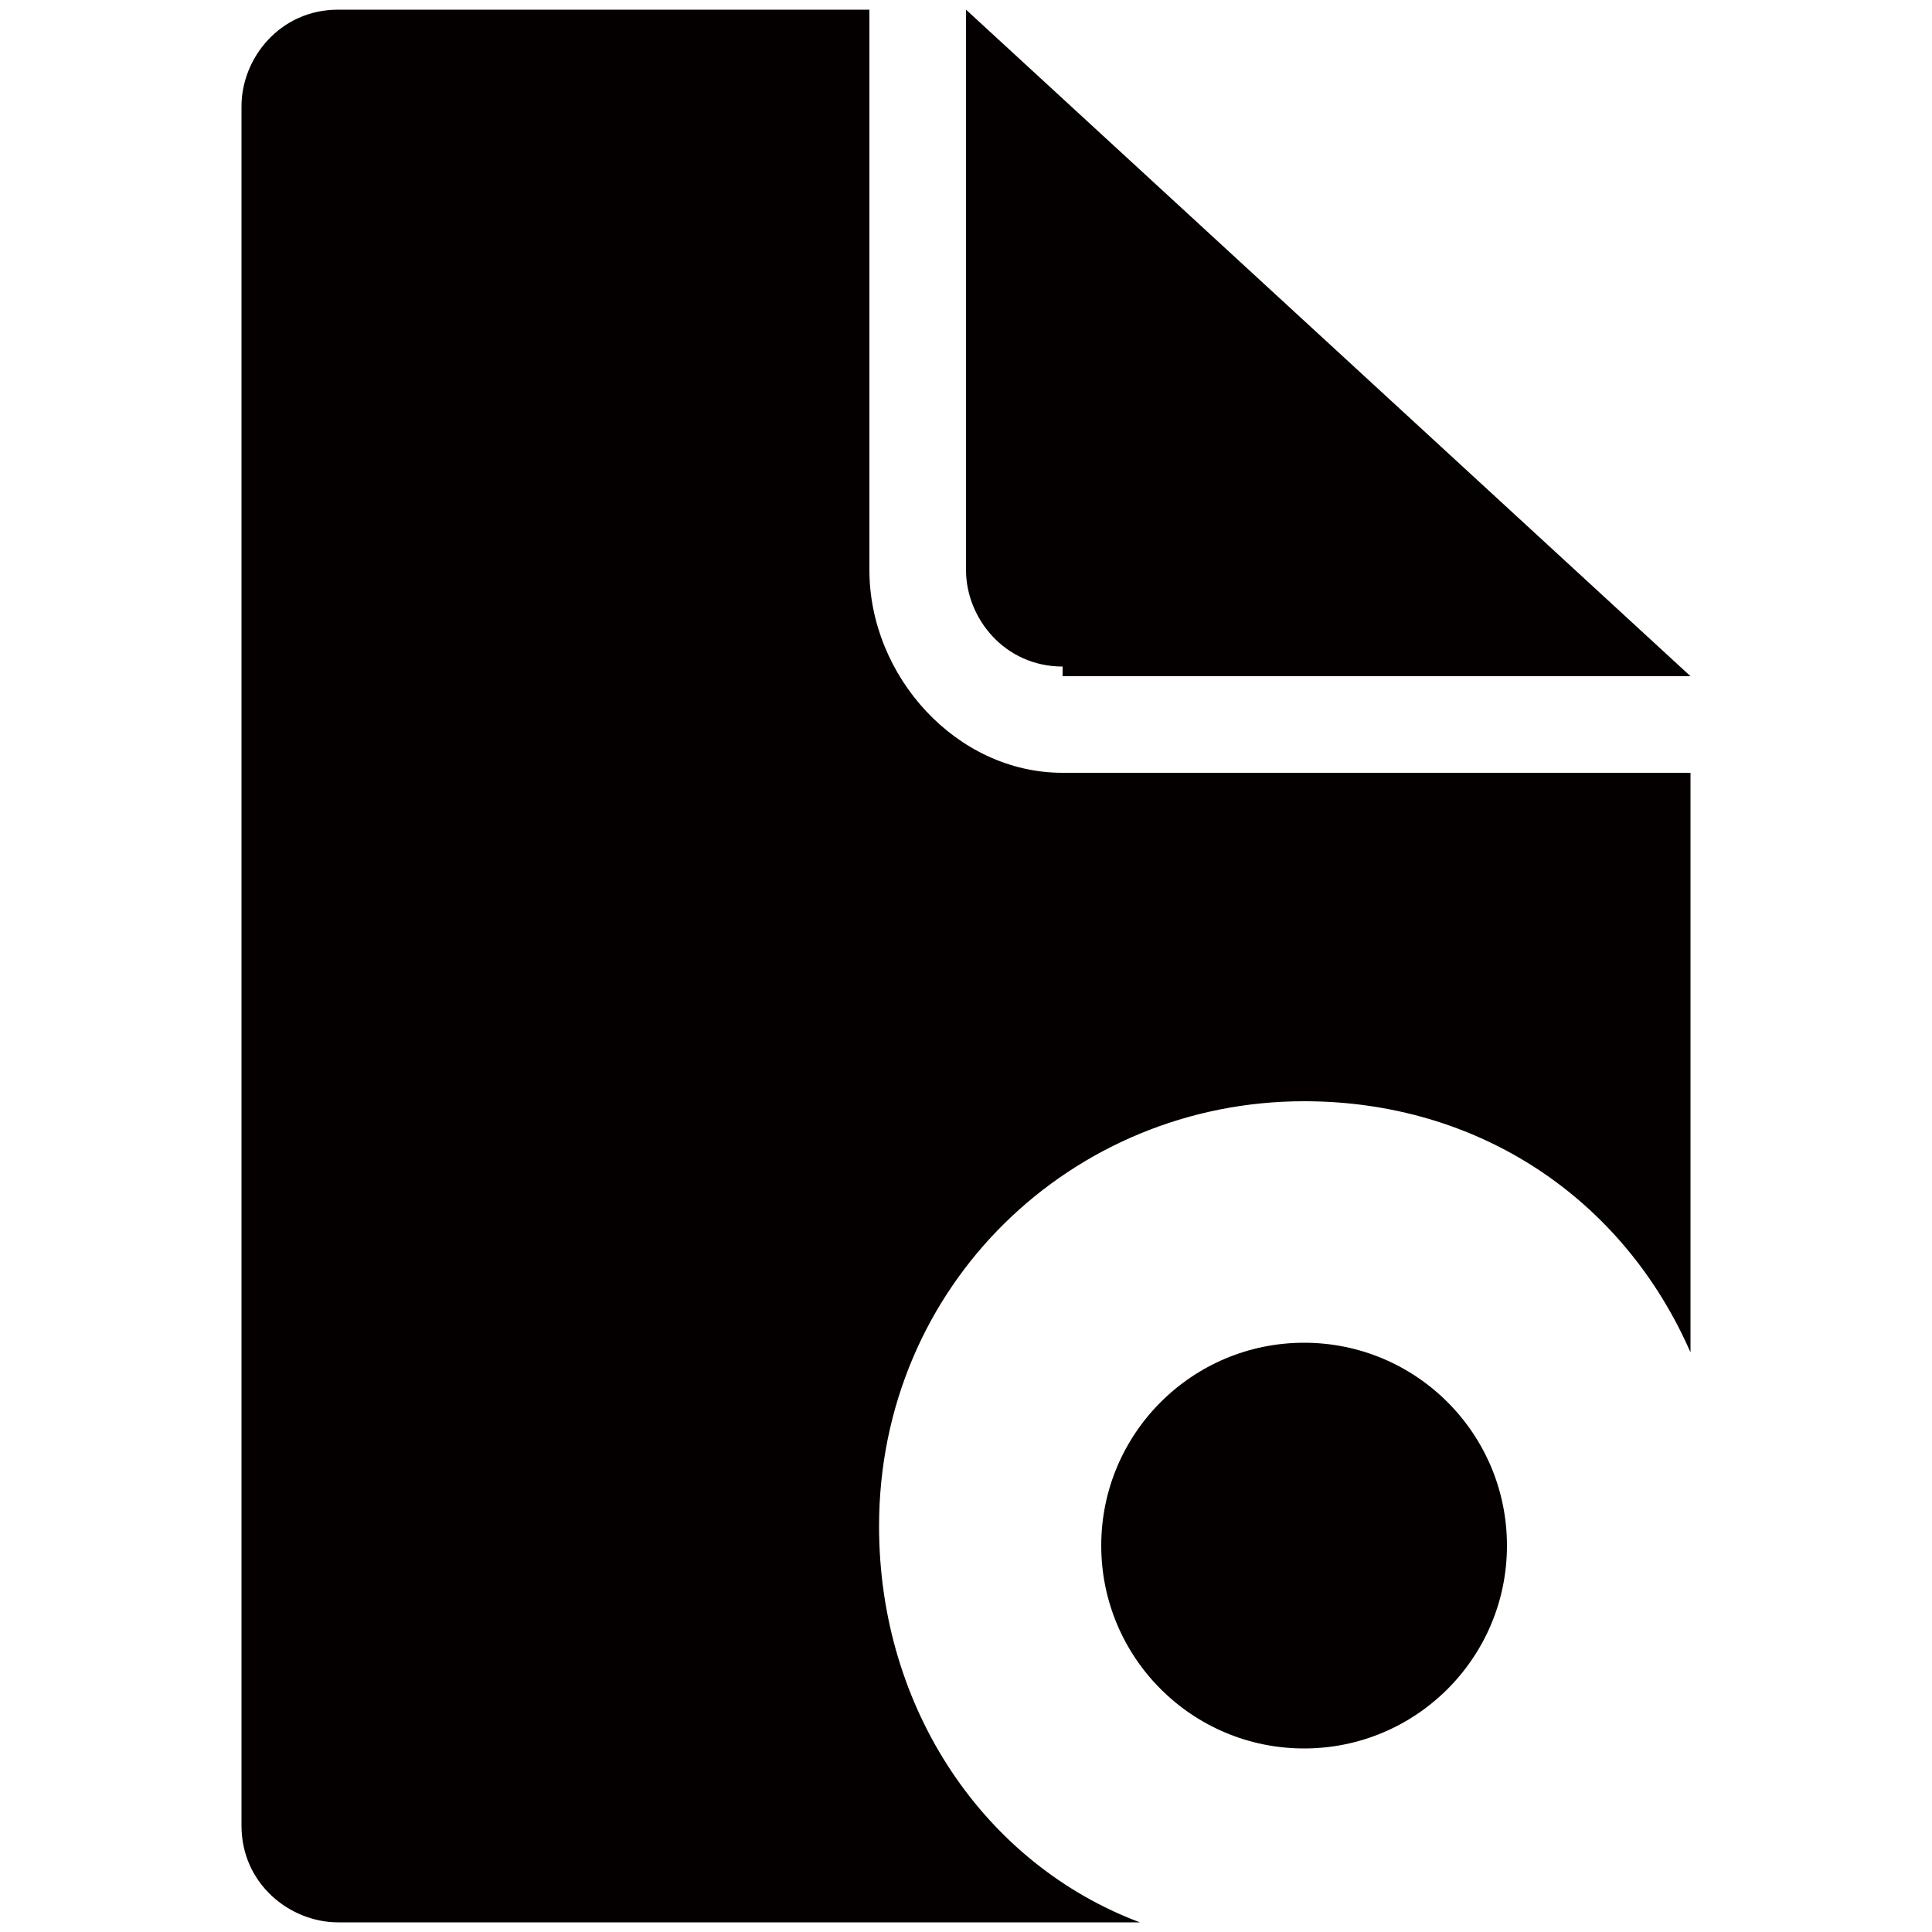
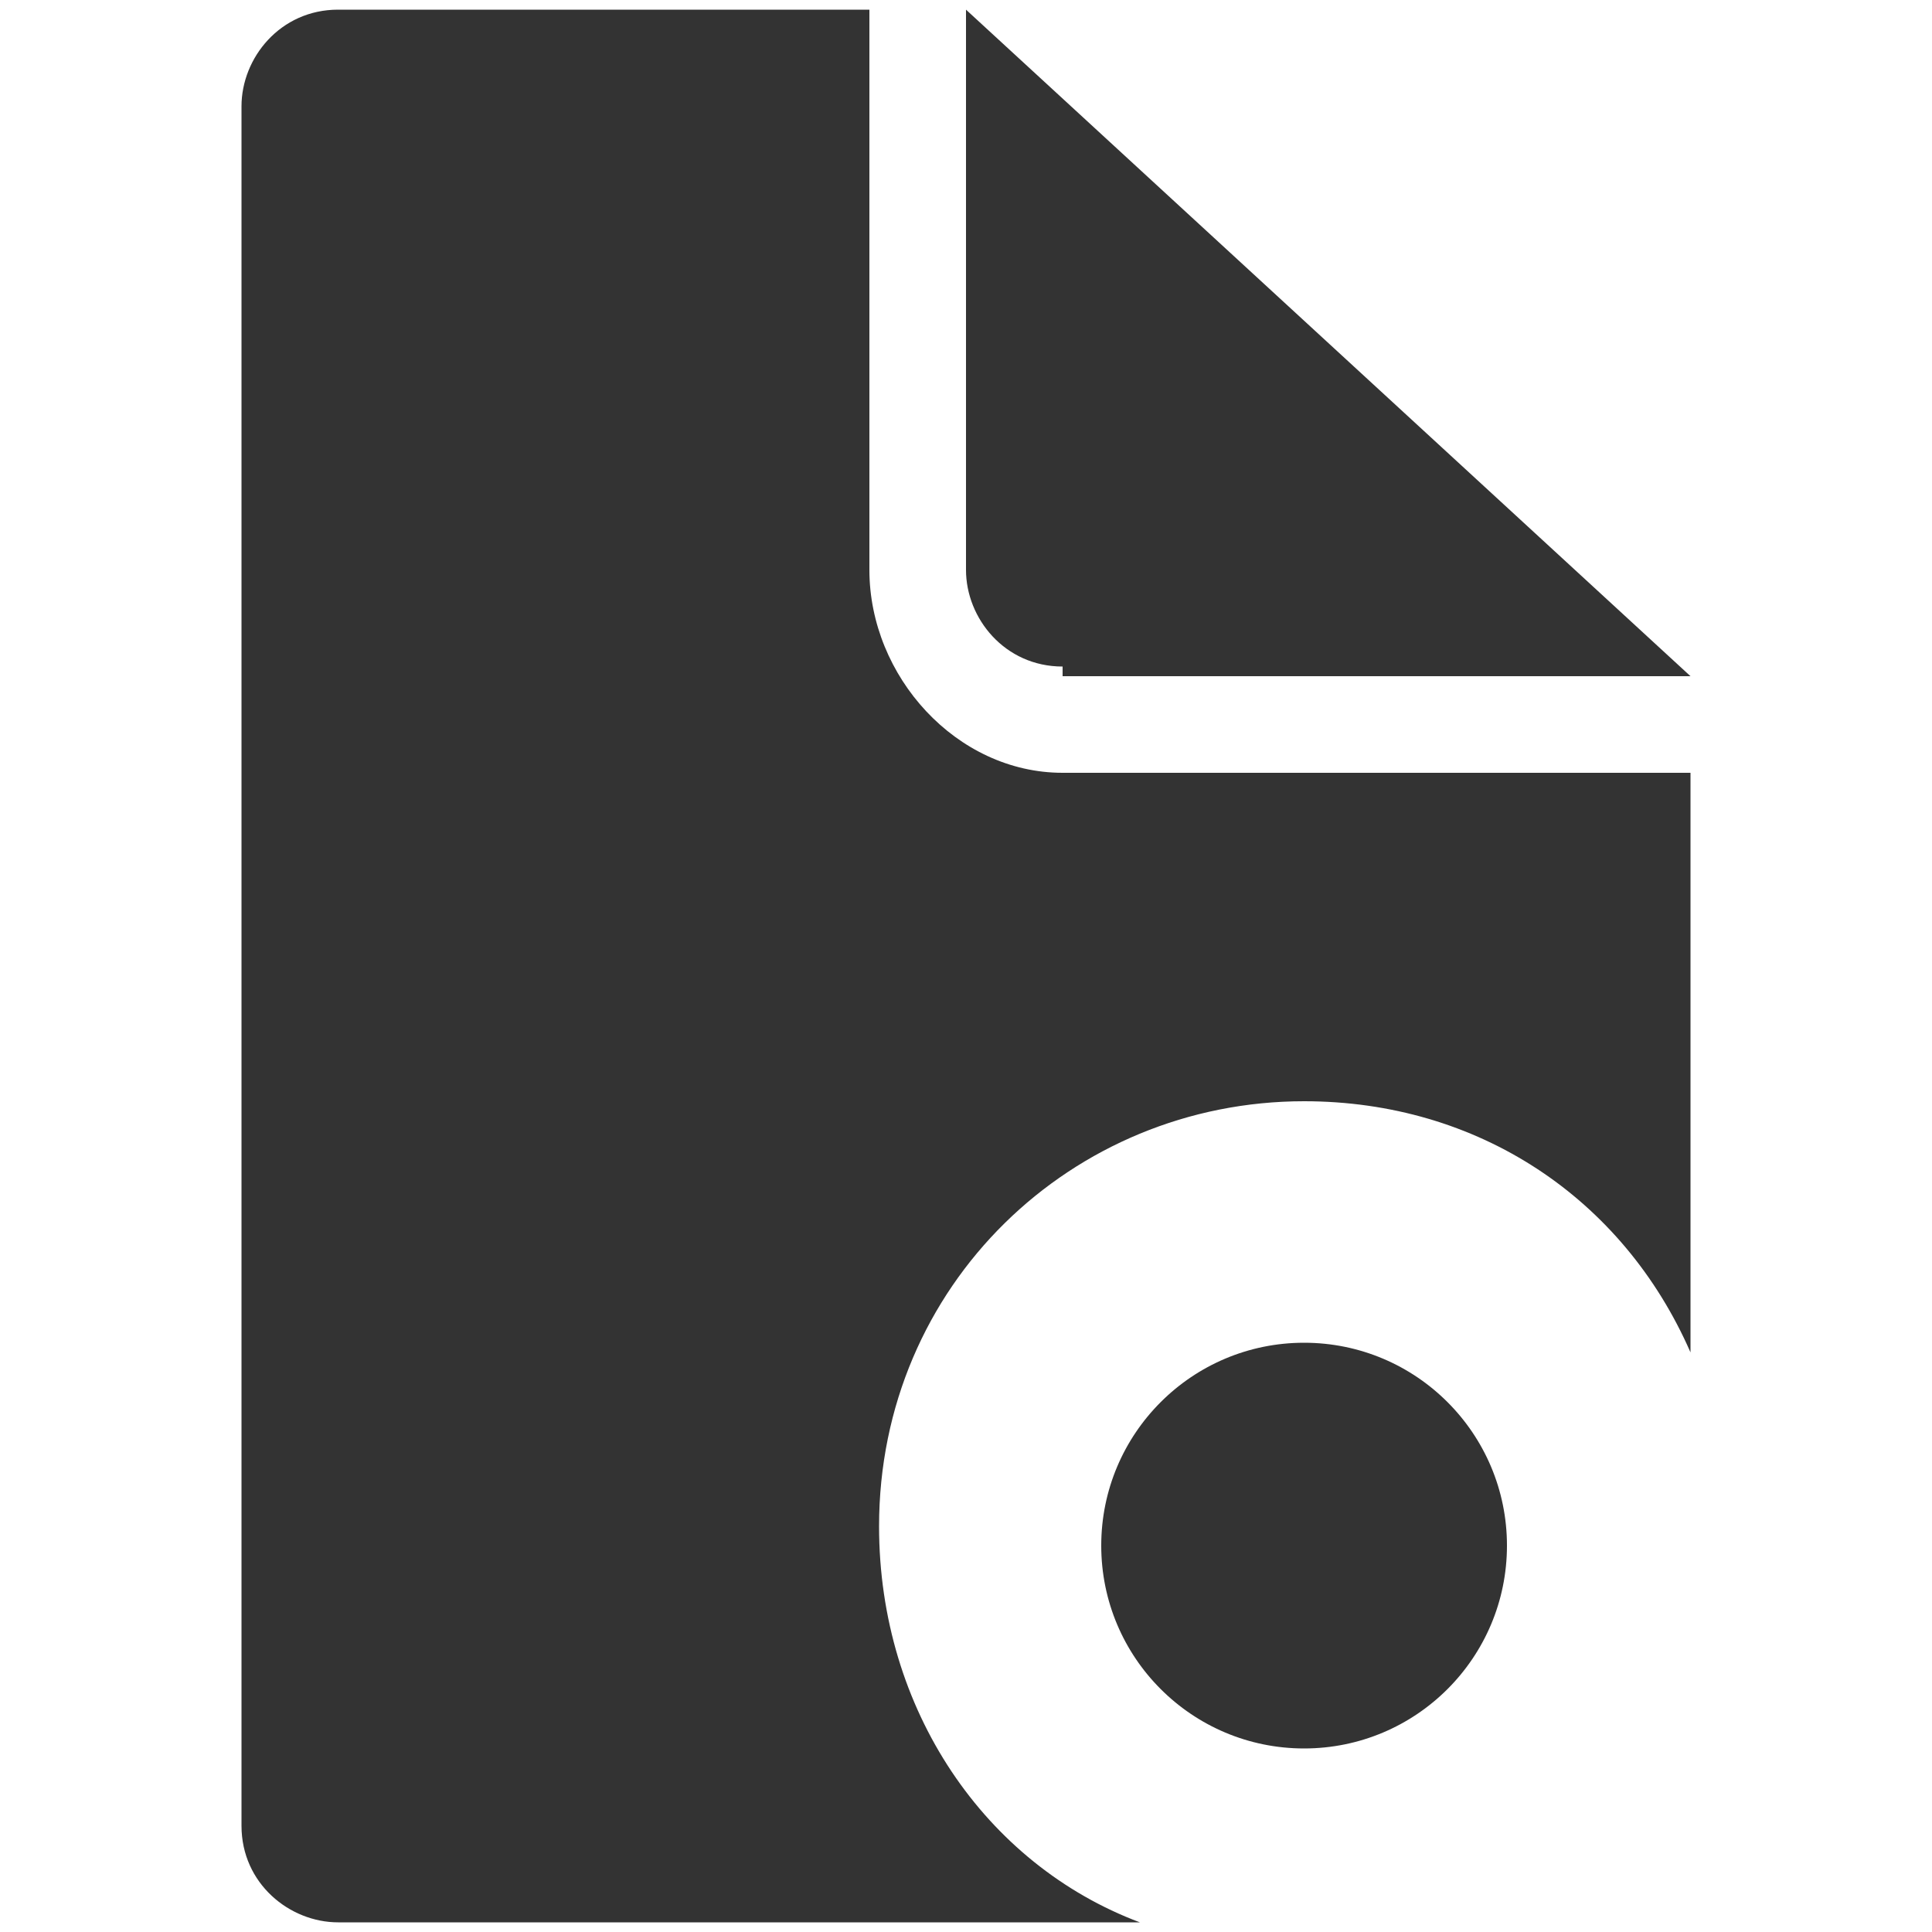
- <svg xmlns="http://www.w3.org/2000/svg" version="1.1" id="图层_1" x="0px" y="0px" viewBox="0 0 20 20" style="enable-background:new 0 0 20 20;" xml:space="preserve">
-   <style type="text/css">
- 	.st0{fill:#040000;}
- </style>
-   <path class="st0" d="M11,6.9c-0.6,0-1-0.5-1-1V3.8V0.1l7.5,6.9h-4.4H11z" />
-   <path class="st0" d="M9.1,15.8c0-2.5,2-4.4,4.4-4.4c1.8,0,3.3,1,4,2.6V8h-4.5H11C9.9,8,9,7,9,5.9V3.8V0.1H5.9H3.5c-0.6,0-1,0.5-1,1  v17.8c0,0.6,0.5,1,1,1h7.9h0.4C10.2,19.3,9.1,17.7,9.1,15.8z" />
-   <circle class="st0" cx="13.5" cy="16" r="2.1" />
+ <svg xmlns="http://www.w3.org/2000/svg" class="icon" width="200px" height="200.00px" viewBox="0 0 1024 1024" version="1.1">
+   <path fill="#333333" d="M563.2 353.28c-30.72 0-51.2-25.6-51.2-51.2V5.12L896 358.4H563.2zM465.92 808.96c0-128 102.4-225.28 225.28-225.28 92.16 0 168.96 51.2 204.8 133.12V409.6H563.2C506.88 409.6 460.8 358.4 460.8 302.08V5.12H179.2c-30.72 0-51.2 25.6-51.2 51.2v911.36c0 30.72 25.6 51.2 51.2 51.2h424.96c-81.92-30.72-138.24-112.64-138.24-209.92zM691.2 819.2m-107.52 0a107.52 107.52 0 1 0 215.04 0 107.52 107.52 0 1 0-215.04 0Z" />
</svg>
